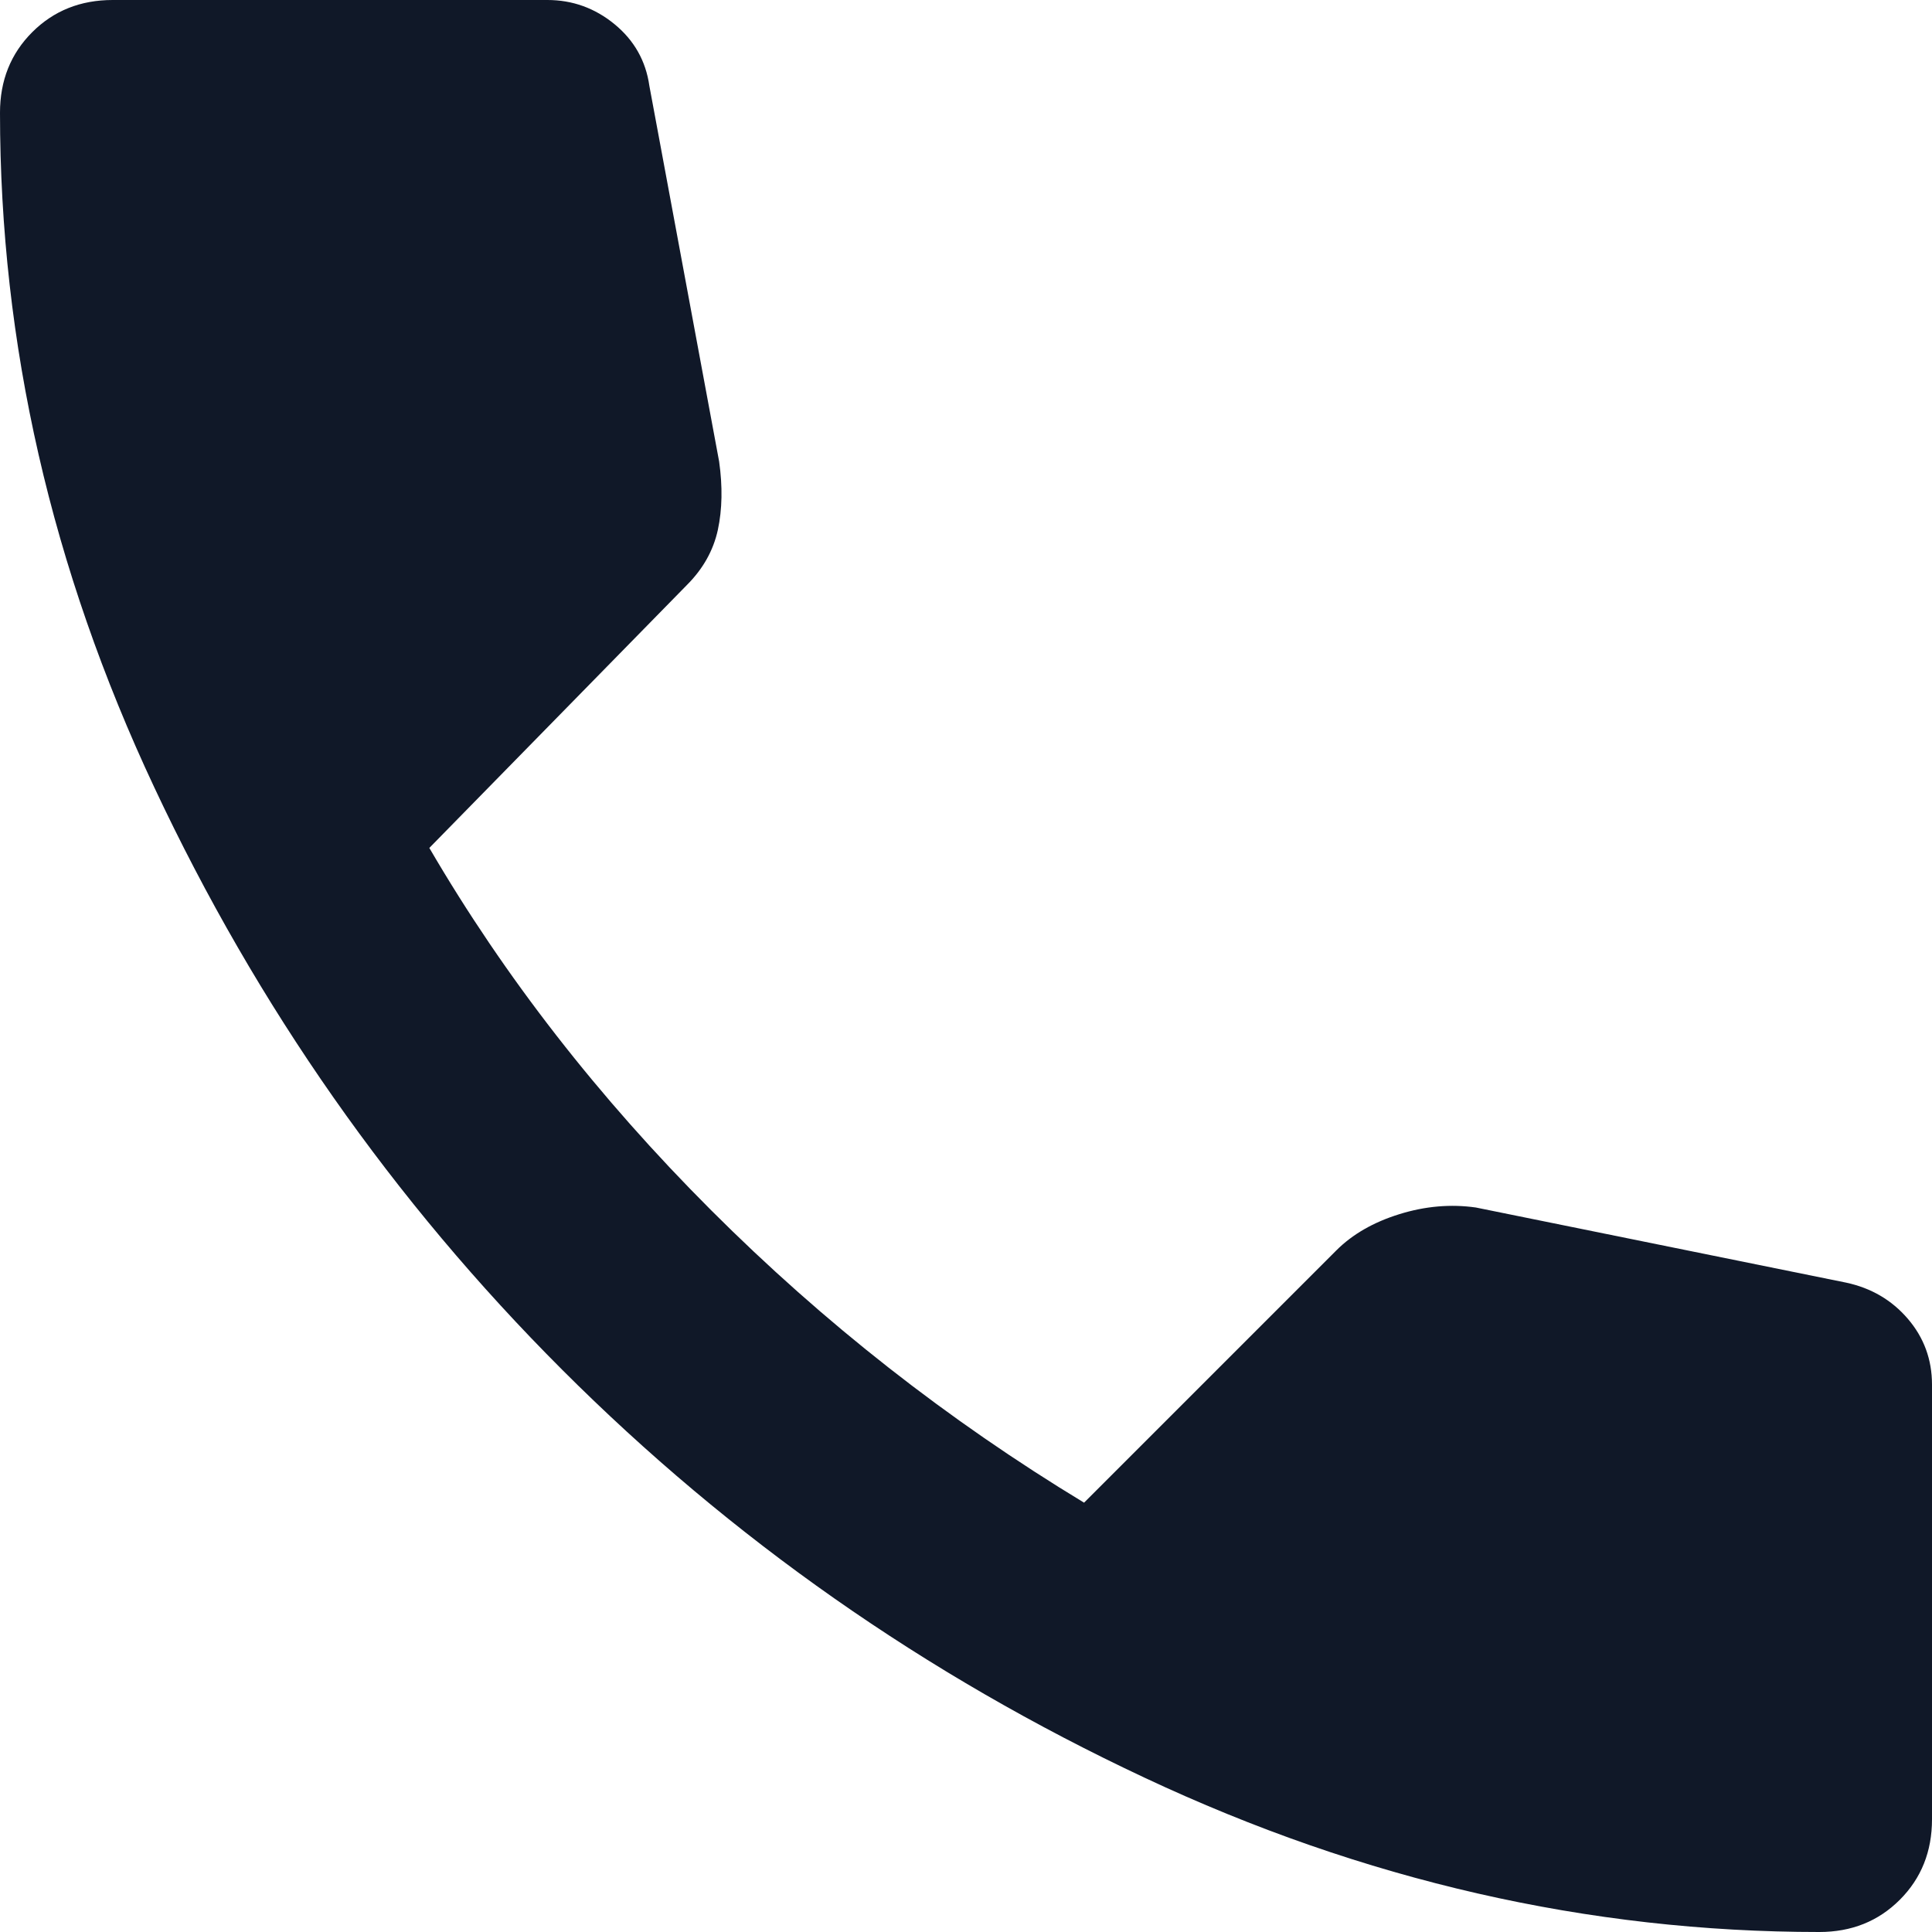
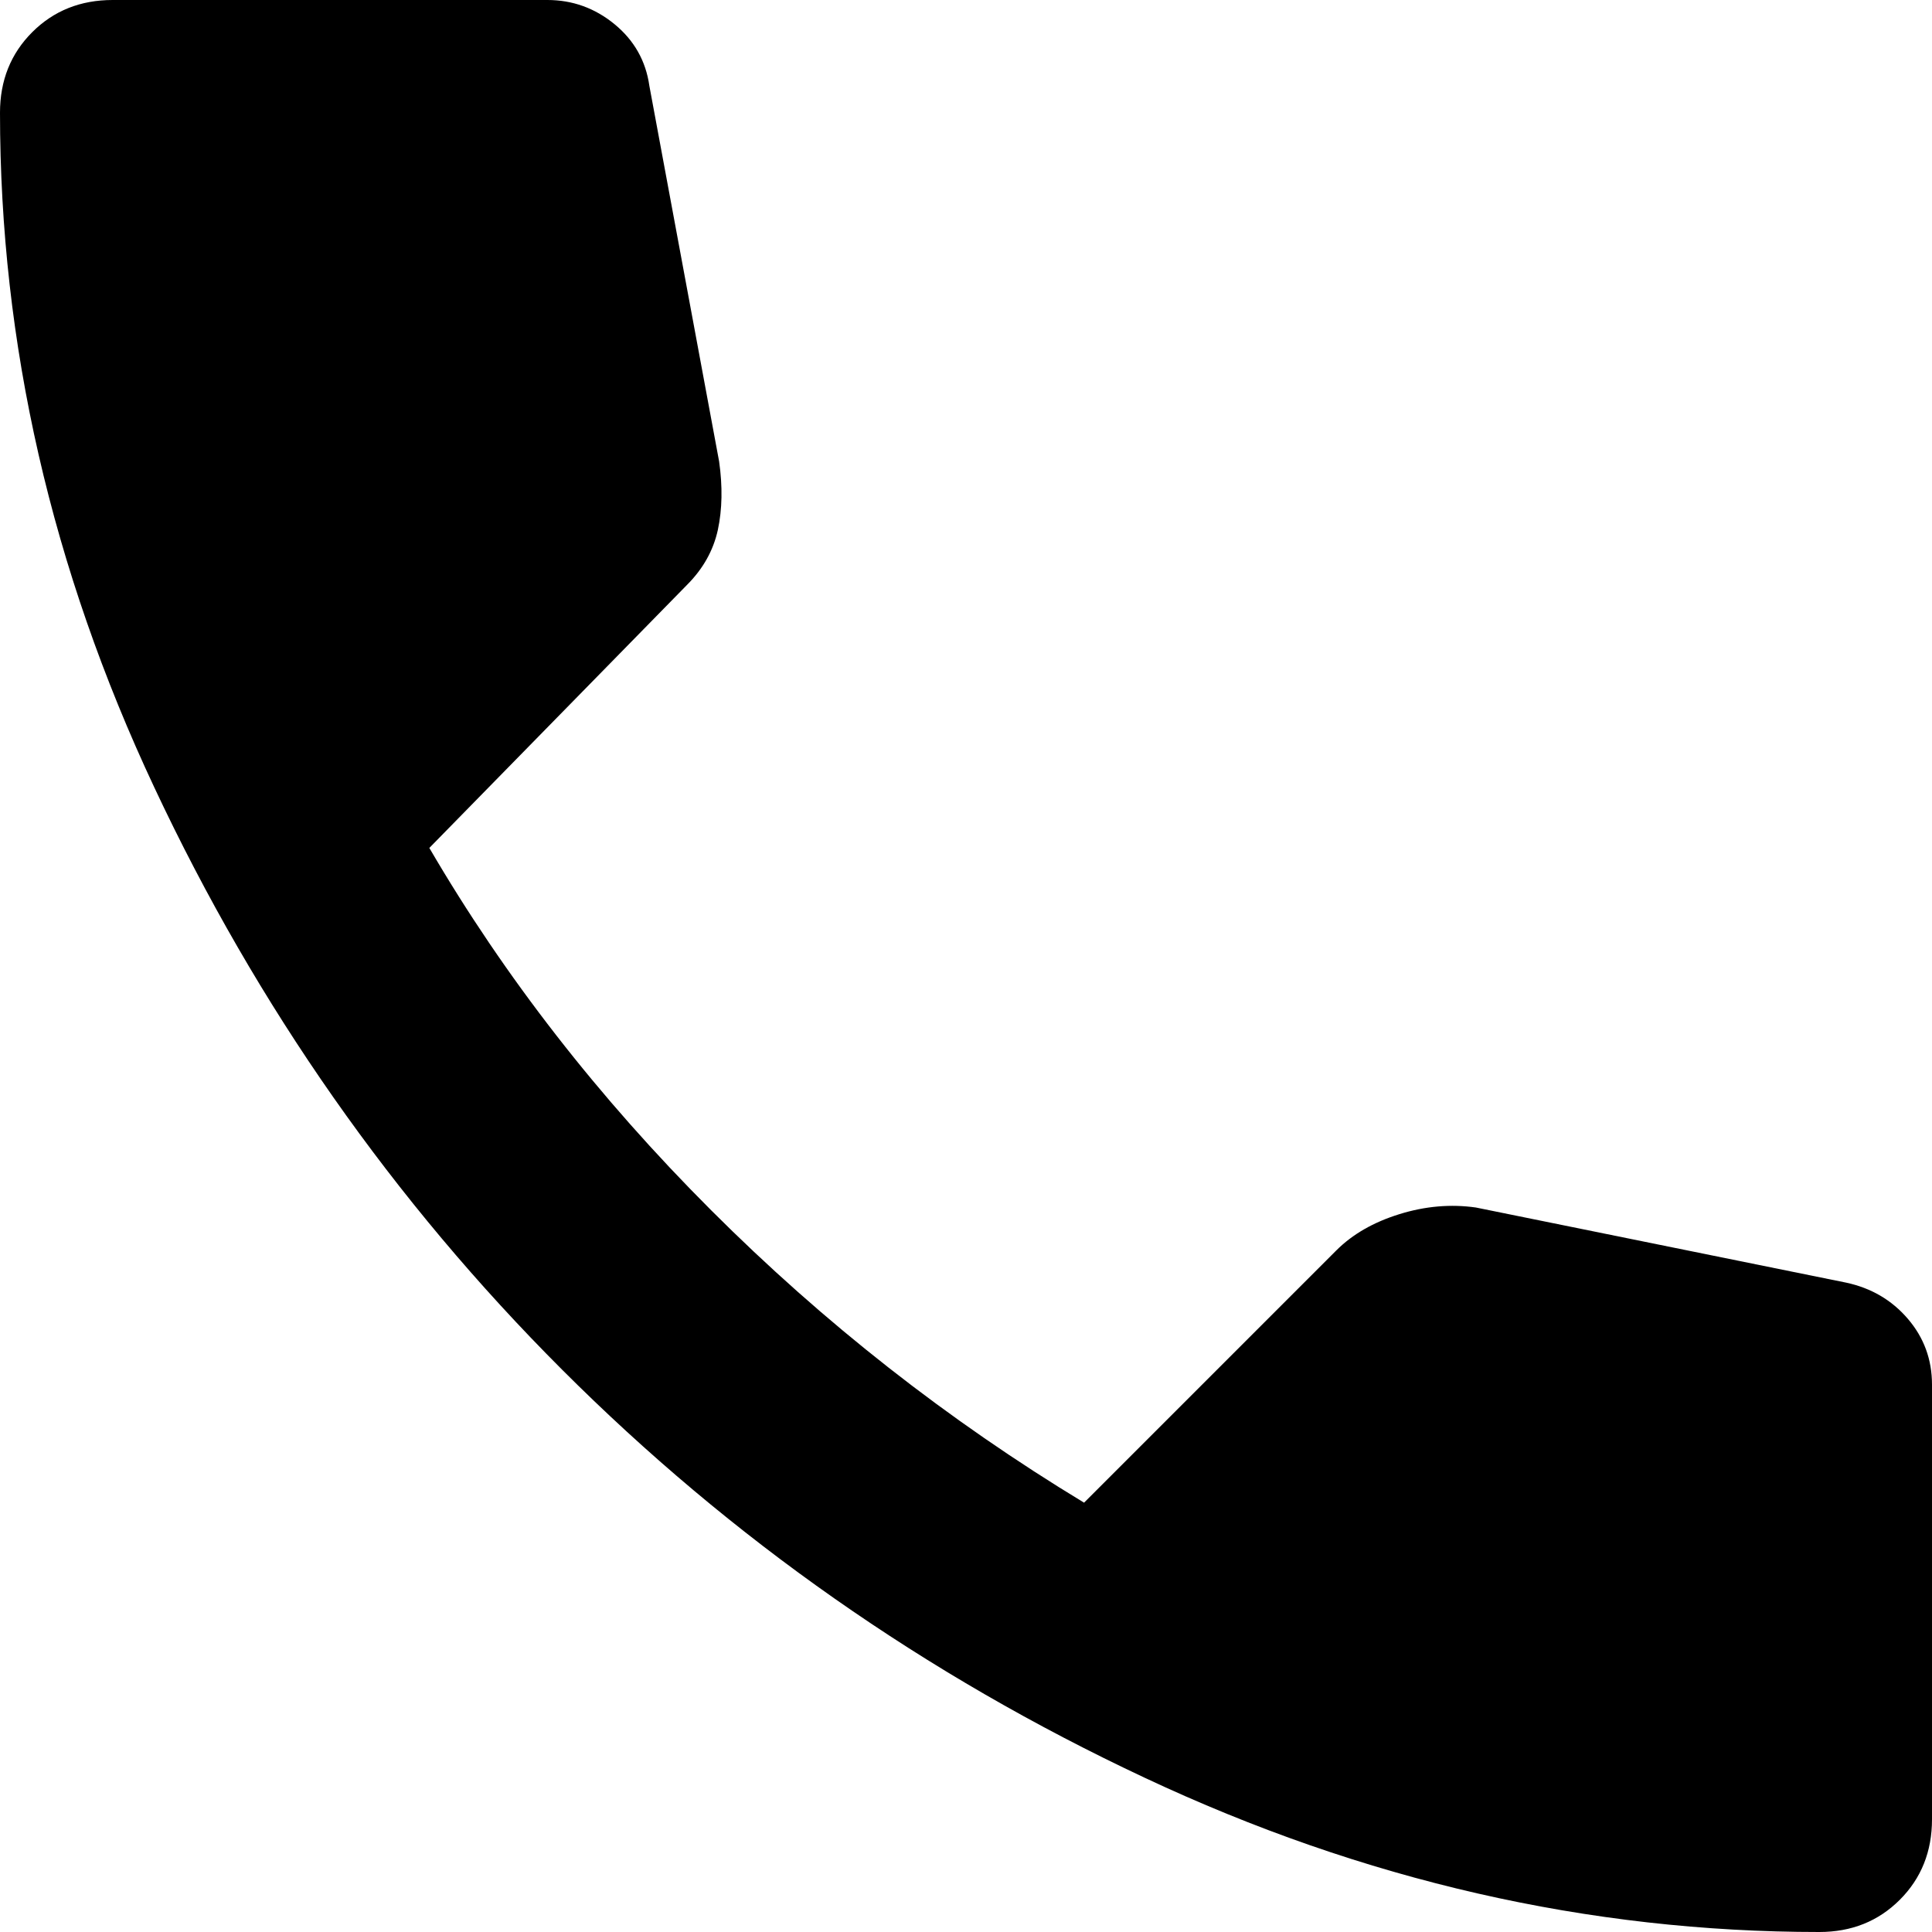
<svg xmlns="http://www.w3.org/2000/svg" width="18" height="18" viewBox="0 0 18 18" fill="none">
-   <path d="M16.95 18C14.8 18 12.704 17.521 10.663 16.562C8.621 15.604 6.813 14.337 5.238 12.762C3.663 11.187 2.396 9.379 1.438 7.337C0.479 5.296 0 3.2 0 1.05C0 0.75 0.1 0.5 0.3 0.3C0.5 0.1 0.75 0 1.05 0H5.1C5.333 0 5.542 0.075 5.725 0.225C5.908 0.375 6.017 0.567 6.05 0.8L6.7 4.3C6.733 4.533 6.729 4.746 6.688 4.937C6.646 5.129 6.55 5.3 6.4 5.45L4 7.9C4.7 9.1 5.575 10.225 6.625 11.275C7.675 12.325 8.833 13.233 10.1 14L12.45 11.65C12.6 11.5 12.796 11.387 13.038 11.312C13.279 11.237 13.517 11.217 13.75 11.25L17.2 11.95C17.433 12 17.625 12.112 17.775 12.287C17.925 12.462 18 12.667 18 12.9V16.95C18 17.25 17.9 17.5 17.7 17.7C17.5 17.9 17.25 18 16.95 18Z" fill="#101828" />
+   <path d="M16.95 18C14.8 18 12.704 17.521 10.663 16.562C8.621 15.604 6.813 14.337 5.238 12.762C3.663 11.187 2.396 9.379 1.438 7.337C0.479 5.296 0 3.2 0 1.05C0 0.75 0.1 0.5 0.3 0.3C0.5 0.1 0.75 0 1.05 0H5.1C5.333 0 5.542 0.075 5.725 0.225C5.908 0.375 6.017 0.567 6.05 0.8L6.7 4.3C6.733 4.533 6.729 4.746 6.688 4.937C6.646 5.129 6.55 5.3 6.4 5.45L4 7.9C4.7 9.1 5.575 10.225 6.625 11.275C7.675 12.325 8.833 13.233 10.1 14L12.45 11.65C12.6 11.5 12.796 11.387 13.038 11.312C13.279 11.237 13.517 11.217 13.75 11.25L17.2 11.95C17.433 12 17.625 12.112 17.775 12.287C17.925 12.462 18 12.667 18 12.9V16.95C18 17.25 17.9 17.5 17.7 17.7C17.5 17.9 17.25 18 16.95 18Z" fill="currentColor" />
</svg>
